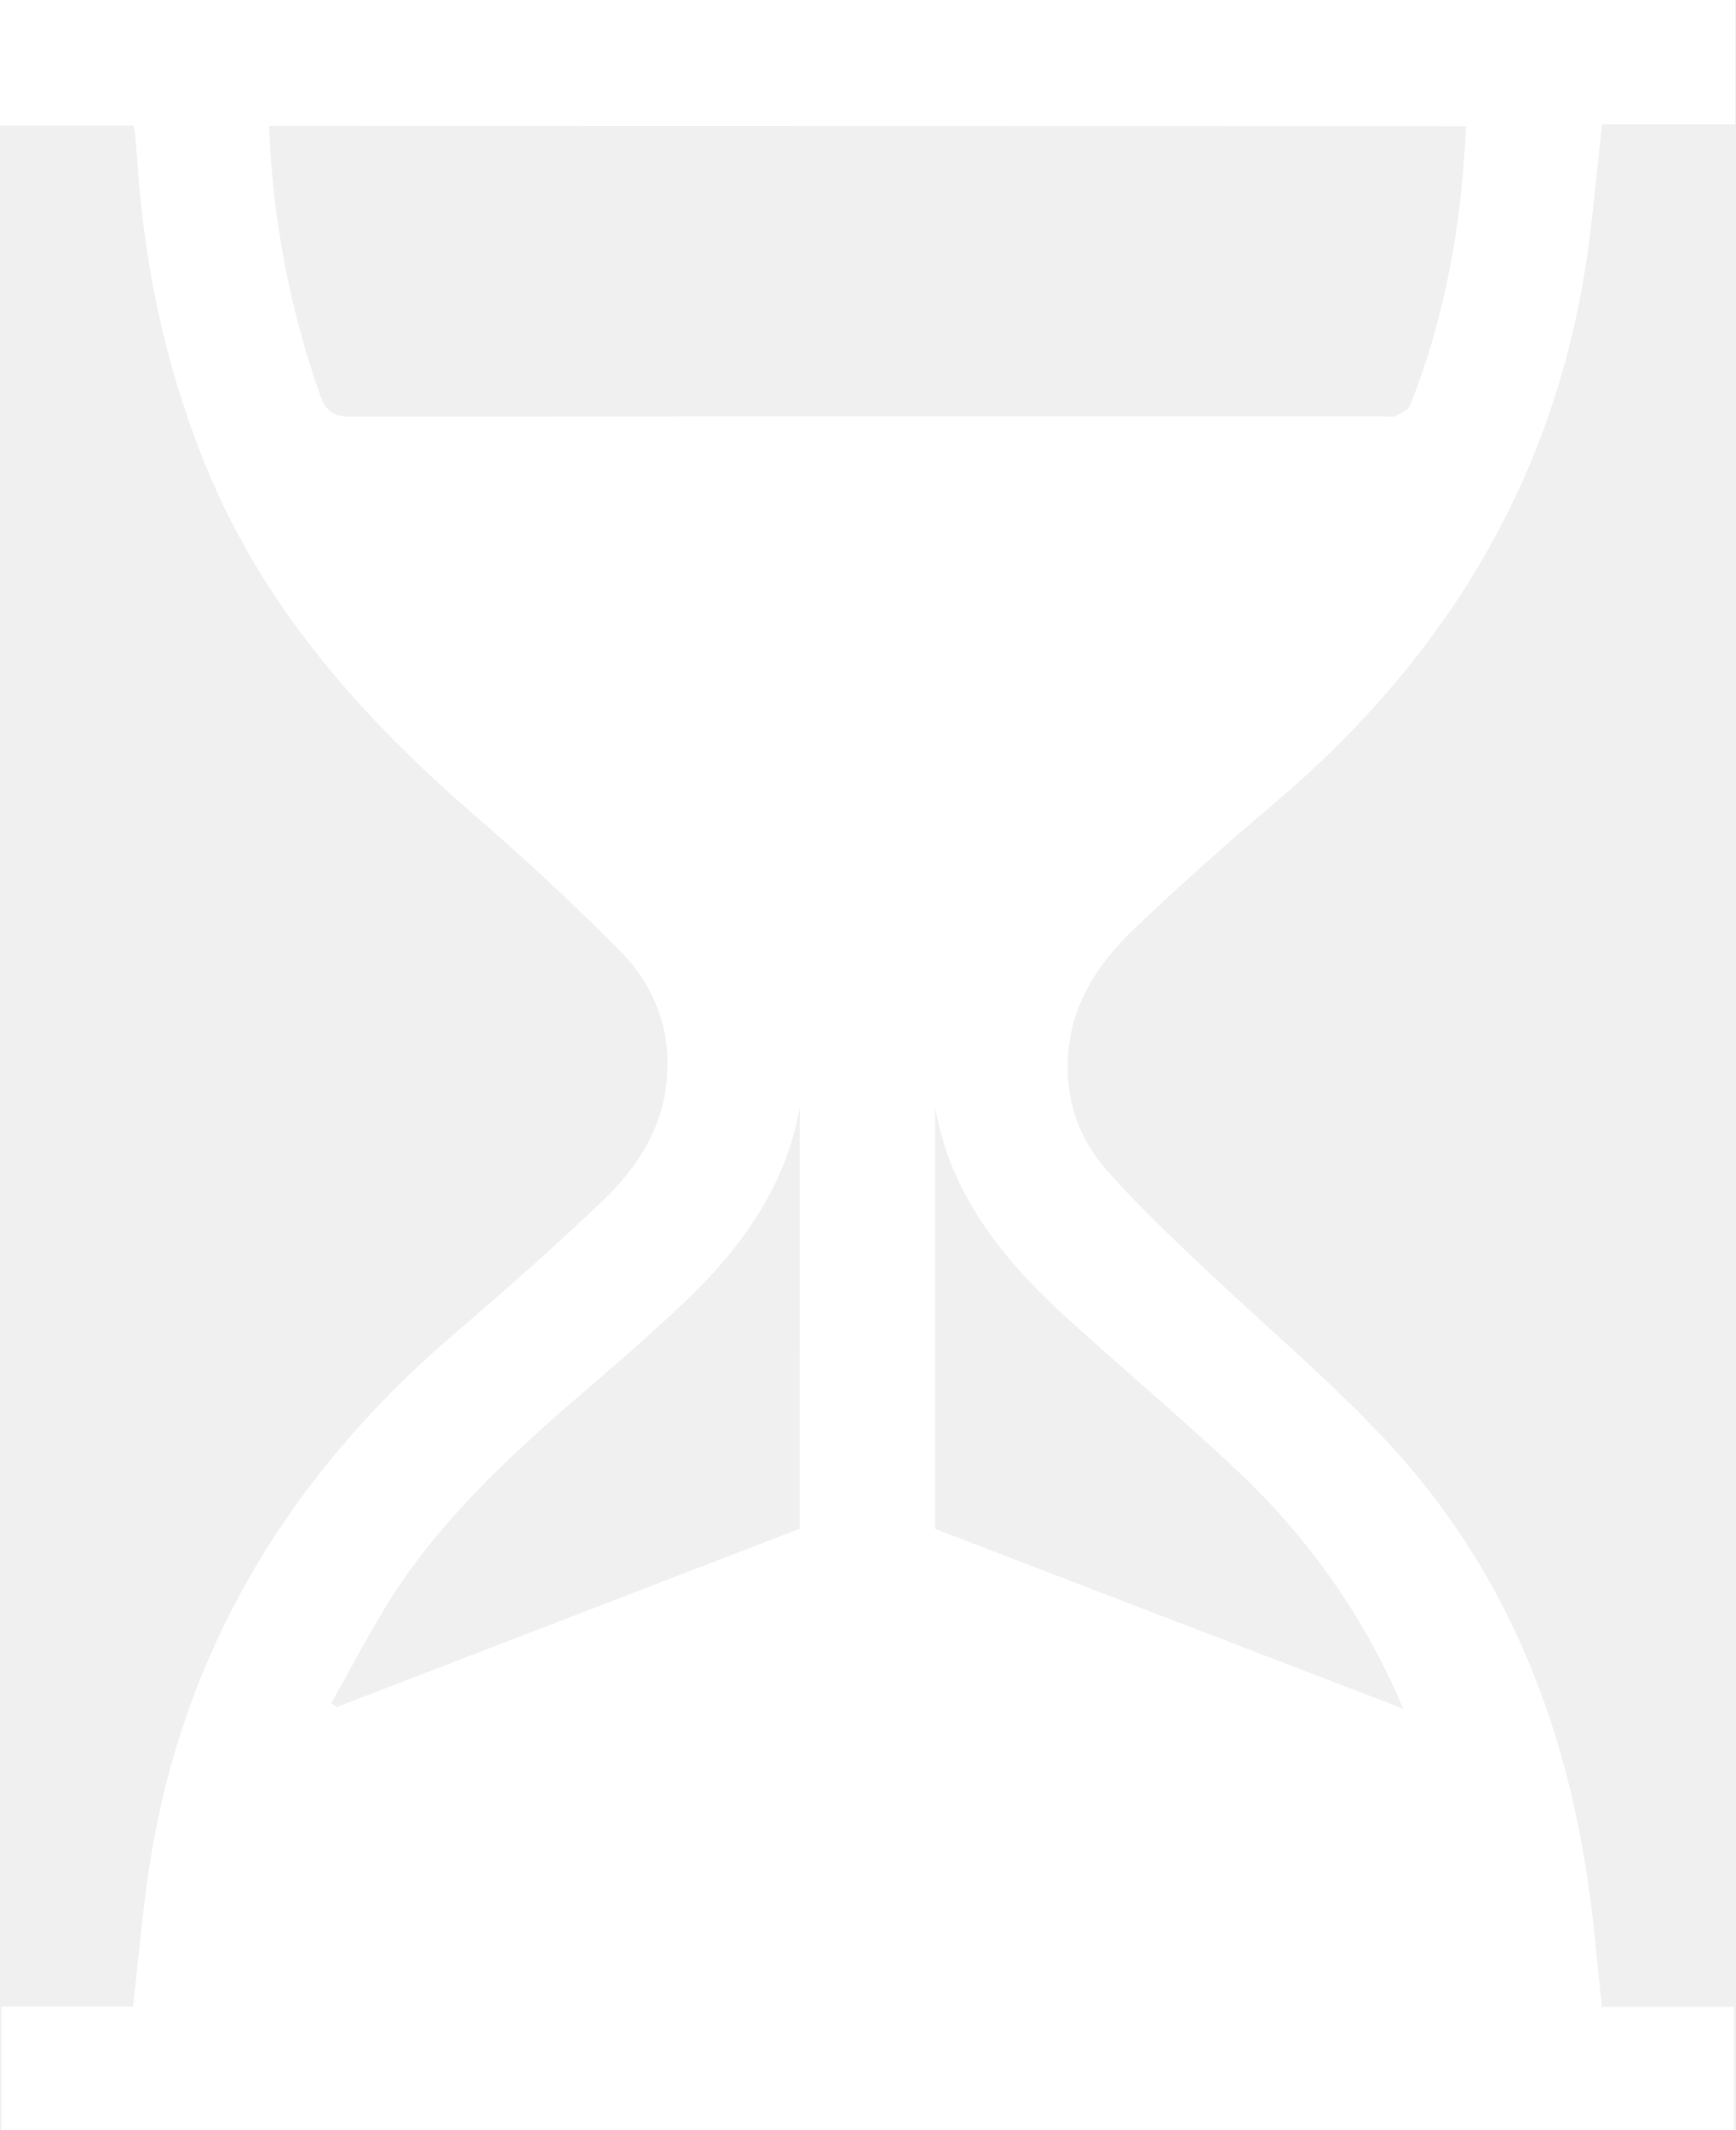
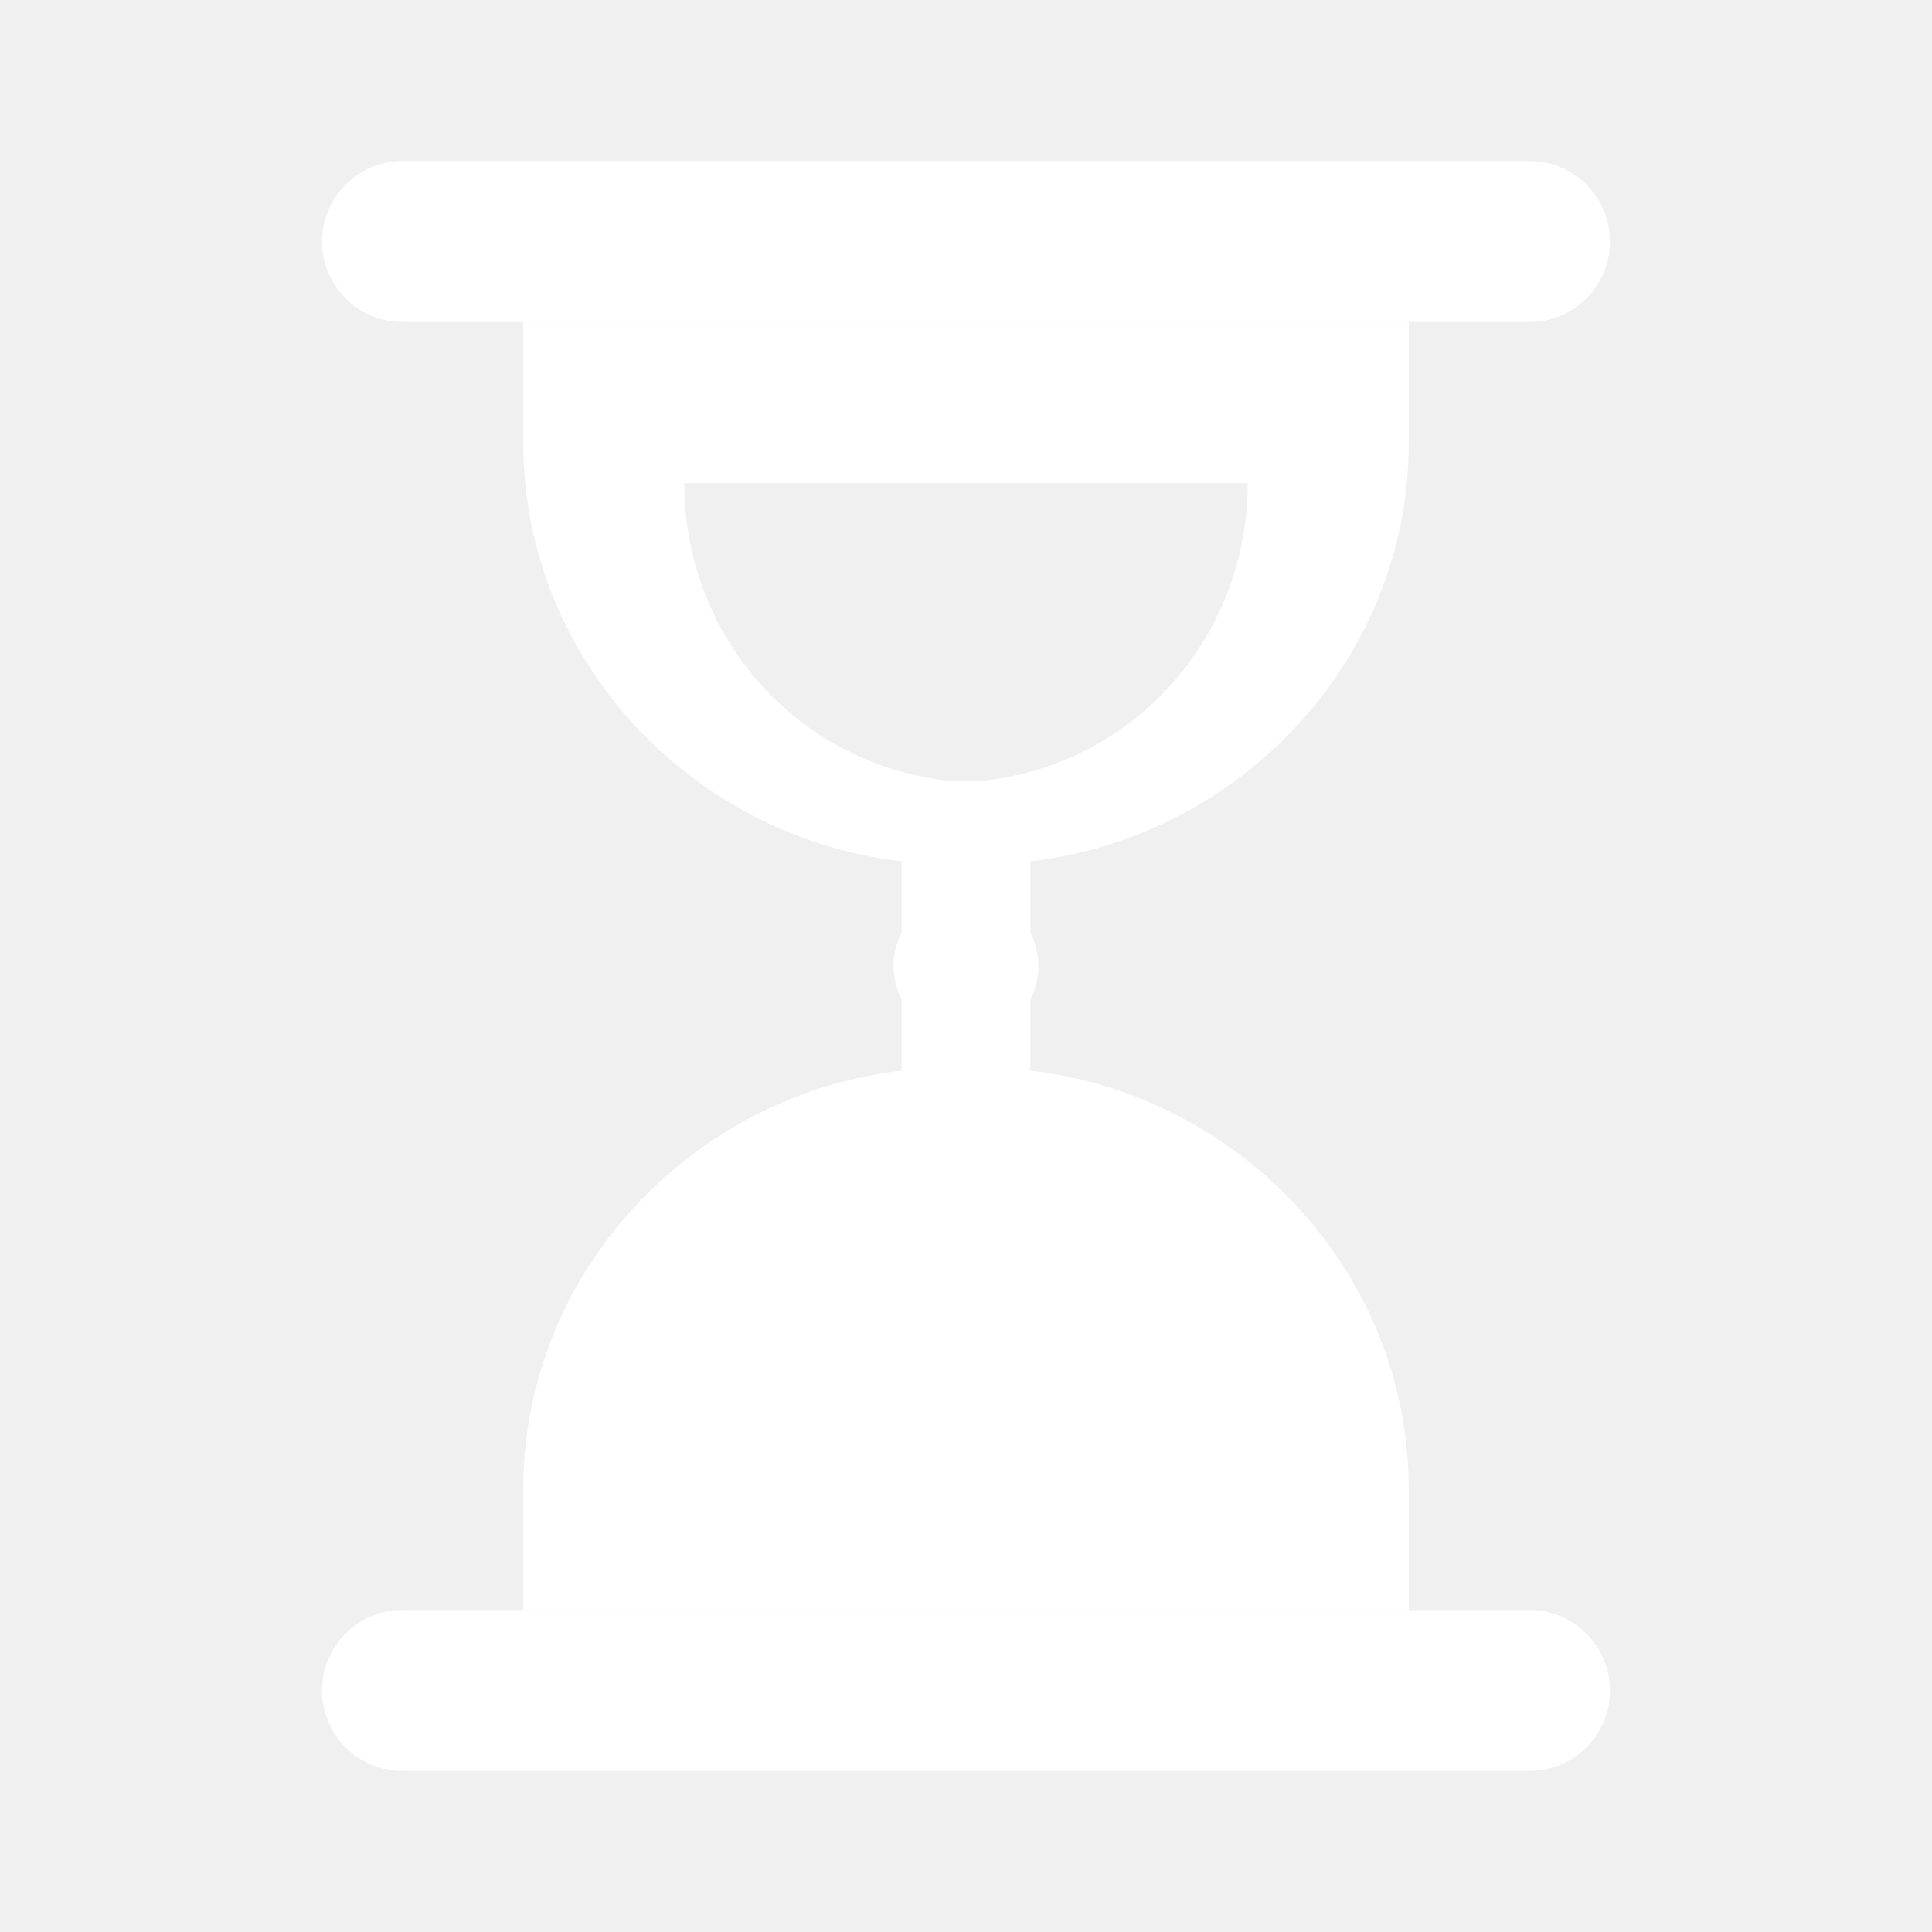
- <svg xmlns="http://www.w3.org/2000/svg" width="22" height="27" viewBox="0 0 22 27" fill="none">
-   <path d="M22 0V1.576H20.311C20.257 2.075 20.212 2.554 20.152 3.031C19.792 5.897 18.423 8.269 16.141 10.197C15.541 10.703 14.957 11.226 14.389 11.765C13.898 12.233 13.551 12.779 13.539 13.466C13.517 13.955 13.686 14.434 14.015 14.815C14.377 15.228 14.78 15.612 15.181 15.994C15.989 16.764 16.857 17.486 17.611 18.301C19.086 19.896 19.836 21.804 20.136 23.875C20.211 24.387 20.252 24.903 20.31 25.439H21.984V27H0.017V25.436H1.688C1.744 24.927 1.789 24.438 1.852 23.951C2.213 21.135 3.549 18.793 5.784 16.887C6.409 16.354 7.023 15.809 7.616 15.245C8.101 14.79 8.44 14.245 8.461 13.571C8.476 13.301 8.433 13.032 8.336 12.778C8.239 12.524 8.089 12.29 7.896 12.09C7.293 11.477 6.658 10.888 6.003 10.322C4.6 9.109 3.408 7.759 2.684 6.083C2.127 4.791 1.838 3.445 1.742 2.059C1.734 1.954 1.727 1.848 1.717 1.744C1.713 1.7 1.703 1.657 1.693 1.592H0V0H22ZM3.412 1.597C3.453 2.763 3.673 3.917 4.064 5.024C4.14 5.225 4.238 5.283 4.464 5.282C8.823 5.275 13.183 5.274 17.542 5.277C17.589 5.277 17.644 5.292 17.681 5.277C17.756 5.242 17.853 5.201 17.877 5.141C18.329 4.004 18.534 2.824 18.587 1.601L3.412 1.597ZM10.14 14.035C9.972 15.002 9.433 15.783 8.718 16.468C8.351 16.821 7.965 17.159 7.58 17.491C6.608 18.324 5.653 19.171 4.97 20.241C4.69 20.678 4.455 21.14 4.199 21.591L4.268 21.639L10.139 19.379L10.14 14.035ZM17.791 21.66C17.317 20.523 16.595 19.491 15.672 18.628C14.969 17.968 14.229 17.345 13.514 16.695C12.7 15.955 12.044 15.124 11.857 14.035V19.381L17.791 21.66Z" fill="white" />
+ <svg xmlns="http://www.w3.org/2000/svg" width="24" height="24" viewBox="0 0 24 24" fill="none">
+   <path d="M5 2H19C19.552 2 20 2.448 20 3C20 3.552 19.552 4 19 4H5C4.448 4 4 3.552 4 3C4 2.448 4.448 2 5 2Z" fill="white" />
+   <path d="M5 20H19C19.552 20 20 20.448 20 21C20 21.552 19.552 22 19 22H5C4.448 22 4 21.552 4 21C4 20.448 4.448 20 5 20Z" fill="white" />
+   <path d="M6.5 4H17.5V5.5C17.5 8.2 15.4 10.4 12.8 10.7V13.3C15.4 13.6 17.5 15.8 17.5 18.5V20H6.5V18.5C6.5 15.8 8.6 13.6 11.2 13.3V10.7C8.6 10.4 6.5 8.2 6.5 5.5V4ZM8.5 6C8.5 7.9 9.9 9.5 11.8 9.7L12 9.7L12.2 9.7C14.1 9.5 15.5 7.9 15.5 6H8.5Z" fill="white" />
+   <path d="M8.2 18.5C8.2 16.3 9.8 14.5 11.9 14.3L12 14.3L12.1 14.3C14.2 14.5 15.8 16.3 15.8 18.5H8.2Z" fill="white" />
+   <circle cx="12" cy="12" r="0.9" fill="white" />
</svg>
